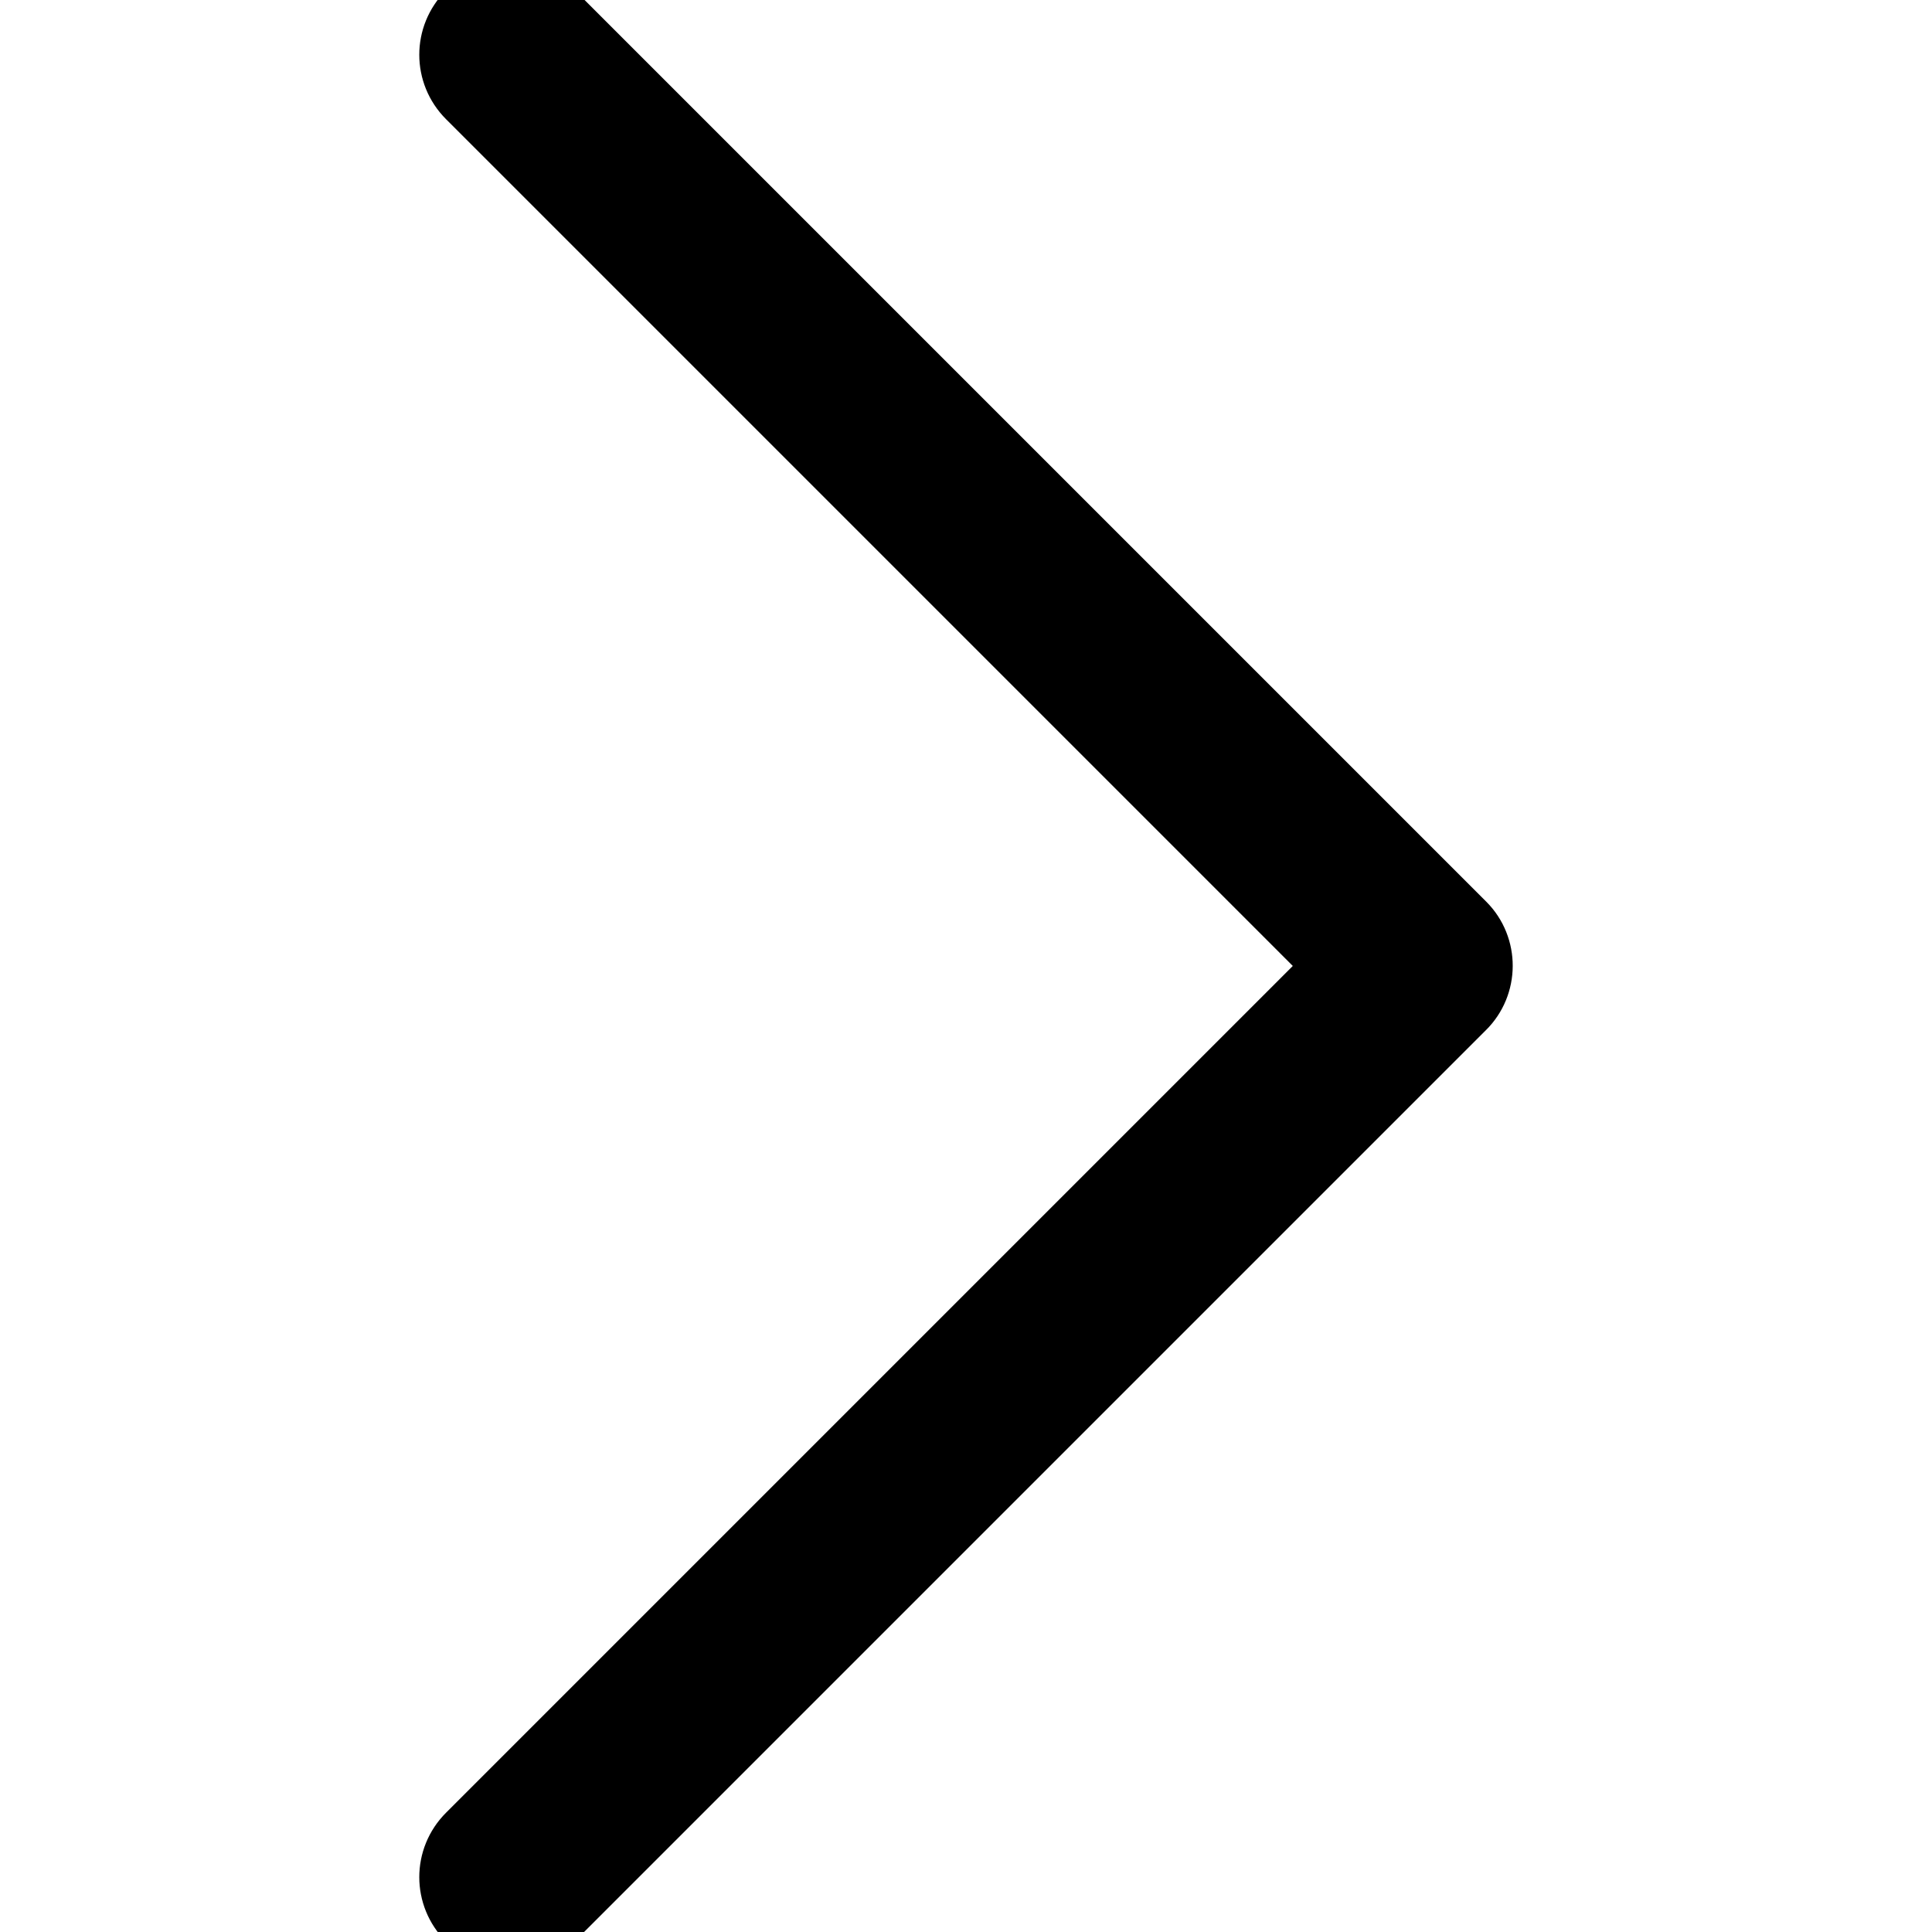
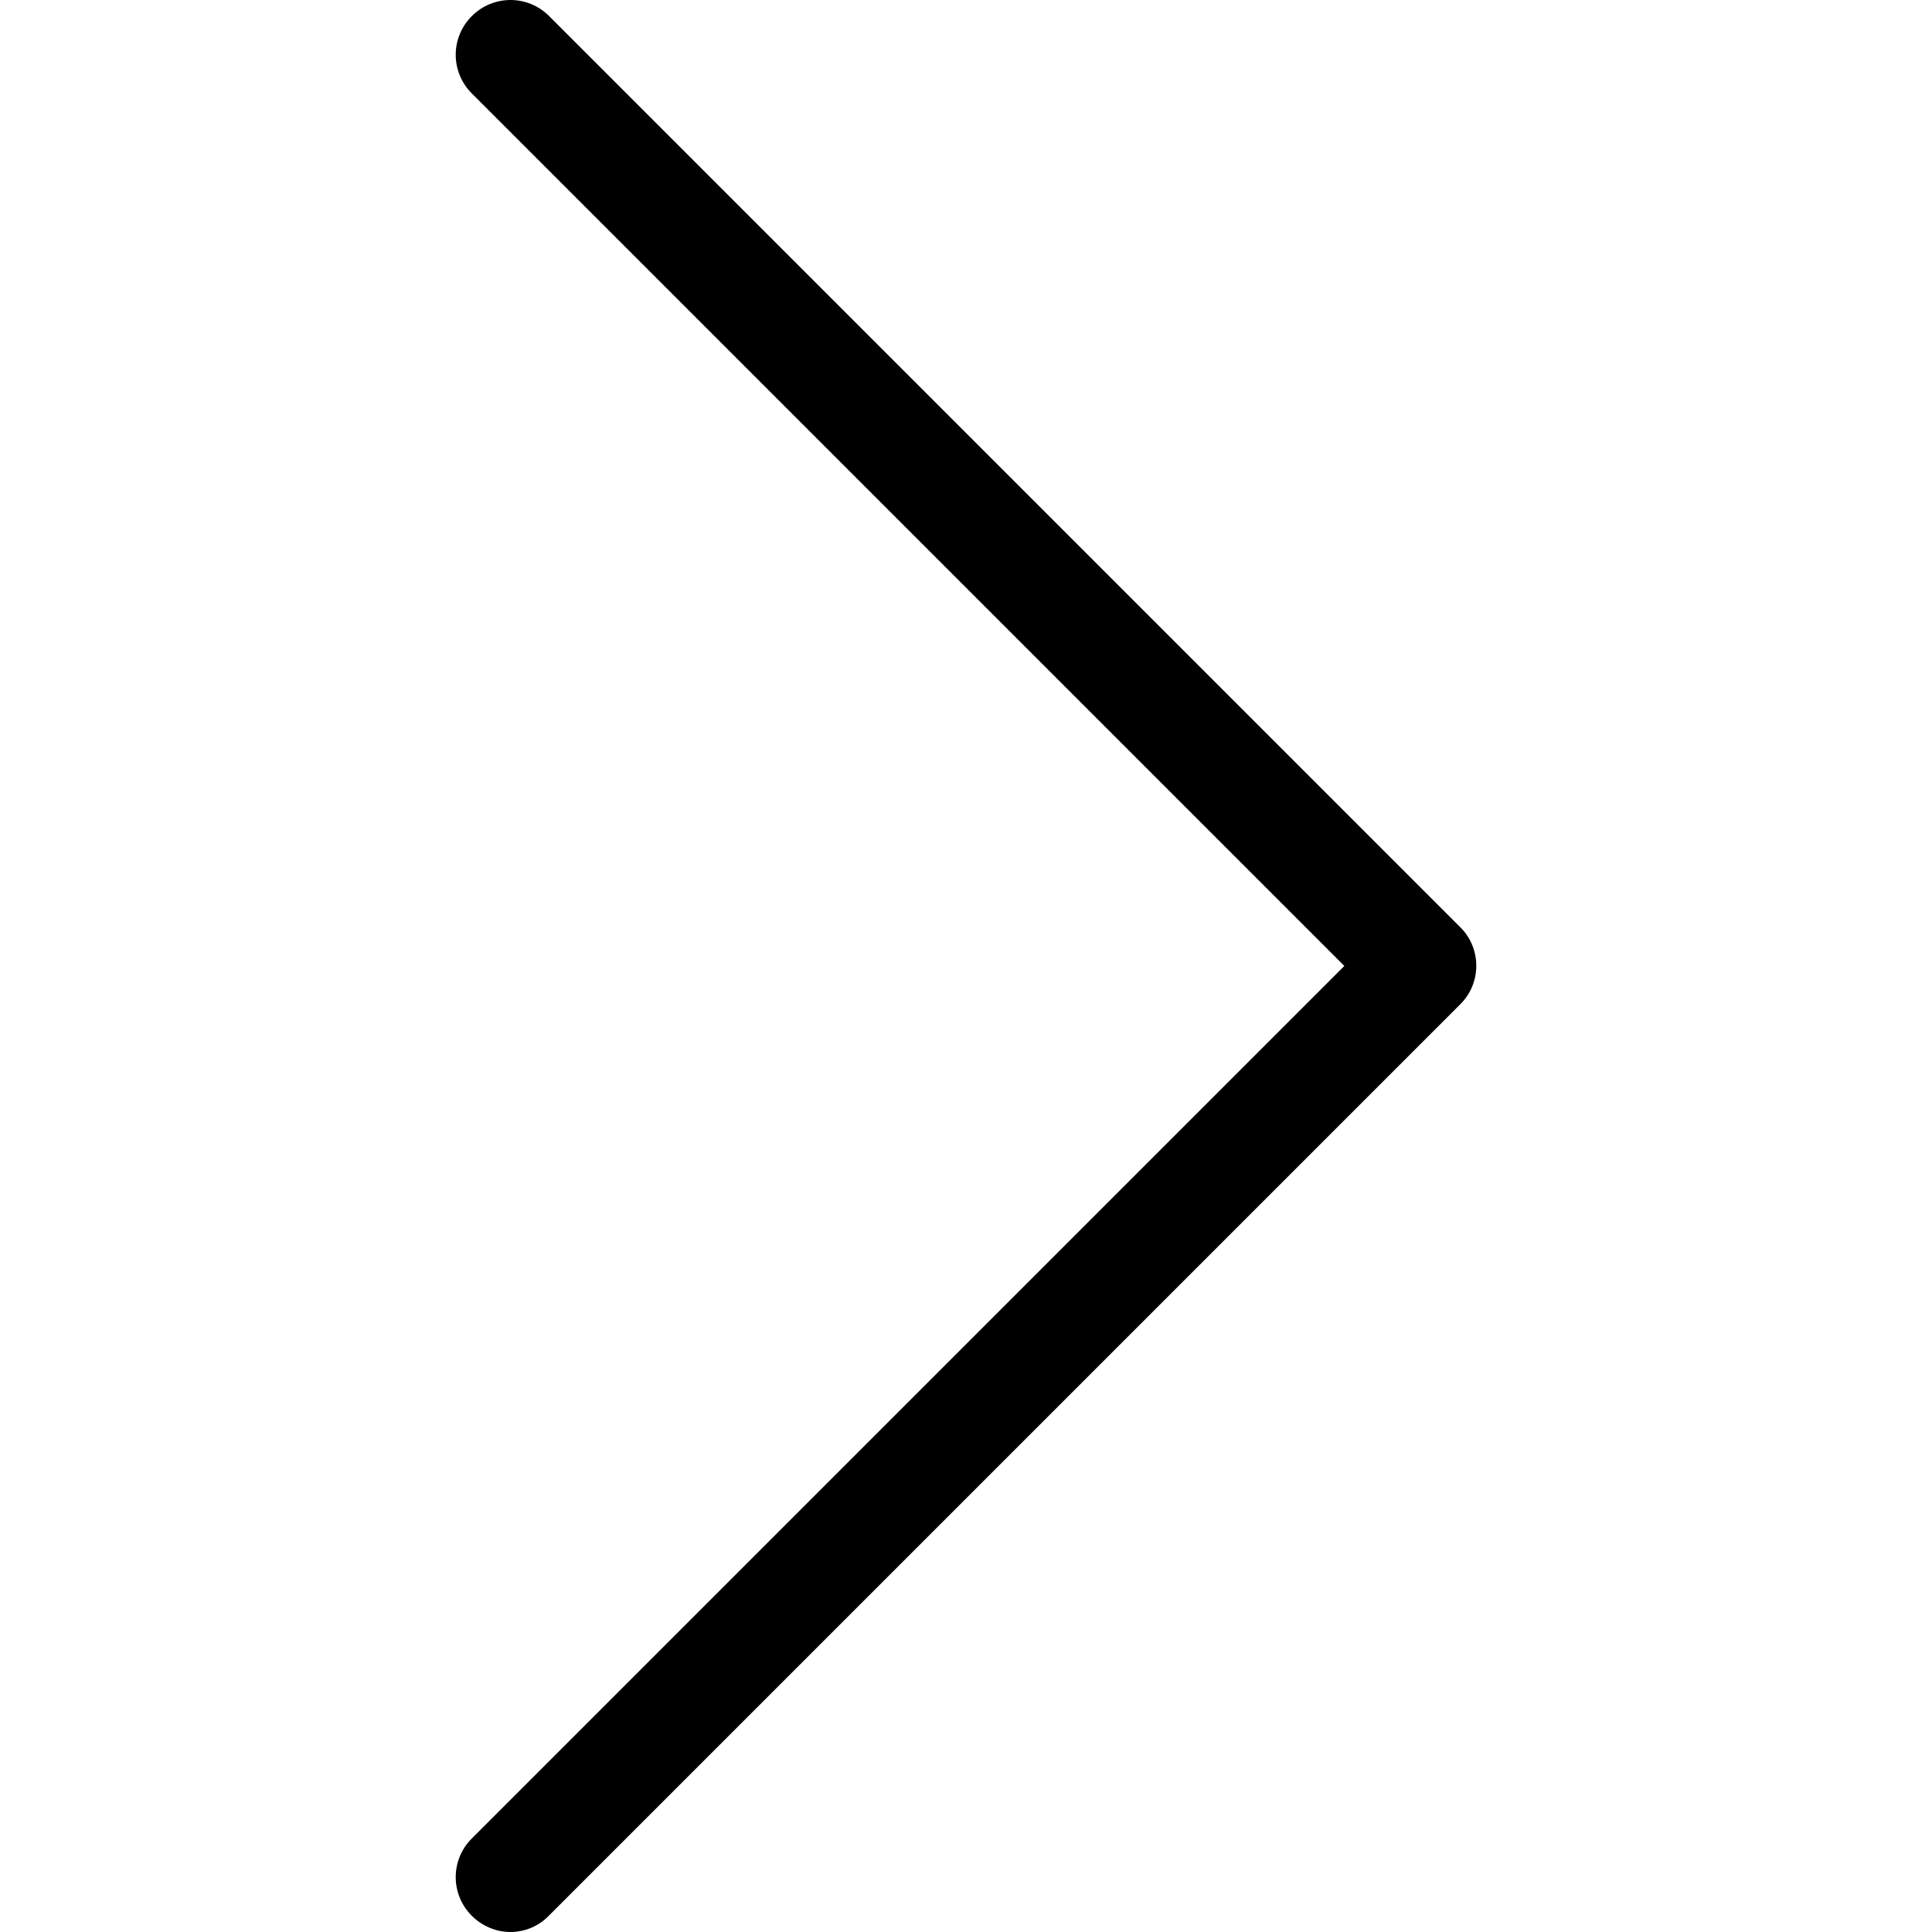
<svg xmlns="http://www.w3.org/2000/svg" version="1.1" id="Capa_1" x="0px" y="0px" viewBox="0 0 477.175 477.175" style="enable-background:new 0 0 477.175 477.175;" xml:space="preserve">
  <g>
-     <path stroke="black" stroke-width="18" d="M360.731,229.075l-225.1-225.1c-5.3-5.3-13.8-5.3-19.1,0s-5.3,13.8,0,19.1l215.5,215.5l-215.5,215.5   c-5.3,5.3-5.3,13.8,0,19.1c2.6,2.6,6.1,4,9.5,4c3.4,0,6.9-1.3,9.5-4l225.1-225.1C365.931,242.875,365.931,234.275,360.731,229.075z   " />
+     <path d="M360.731,229.075l-225.1-225.1c-5.3-5.3-13.8-5.3-19.1,0s-5.3,13.8,0,19.1l215.5,215.5l-215.5,215.5   c-5.3,5.3-5.3,13.8,0,19.1c2.6,2.6,6.1,4,9.5,4c3.4,0,6.9-1.3,9.5-4l225.1-225.1C365.931,242.875,365.931,234.275,360.731,229.075z   " />
  </g>
</svg>
